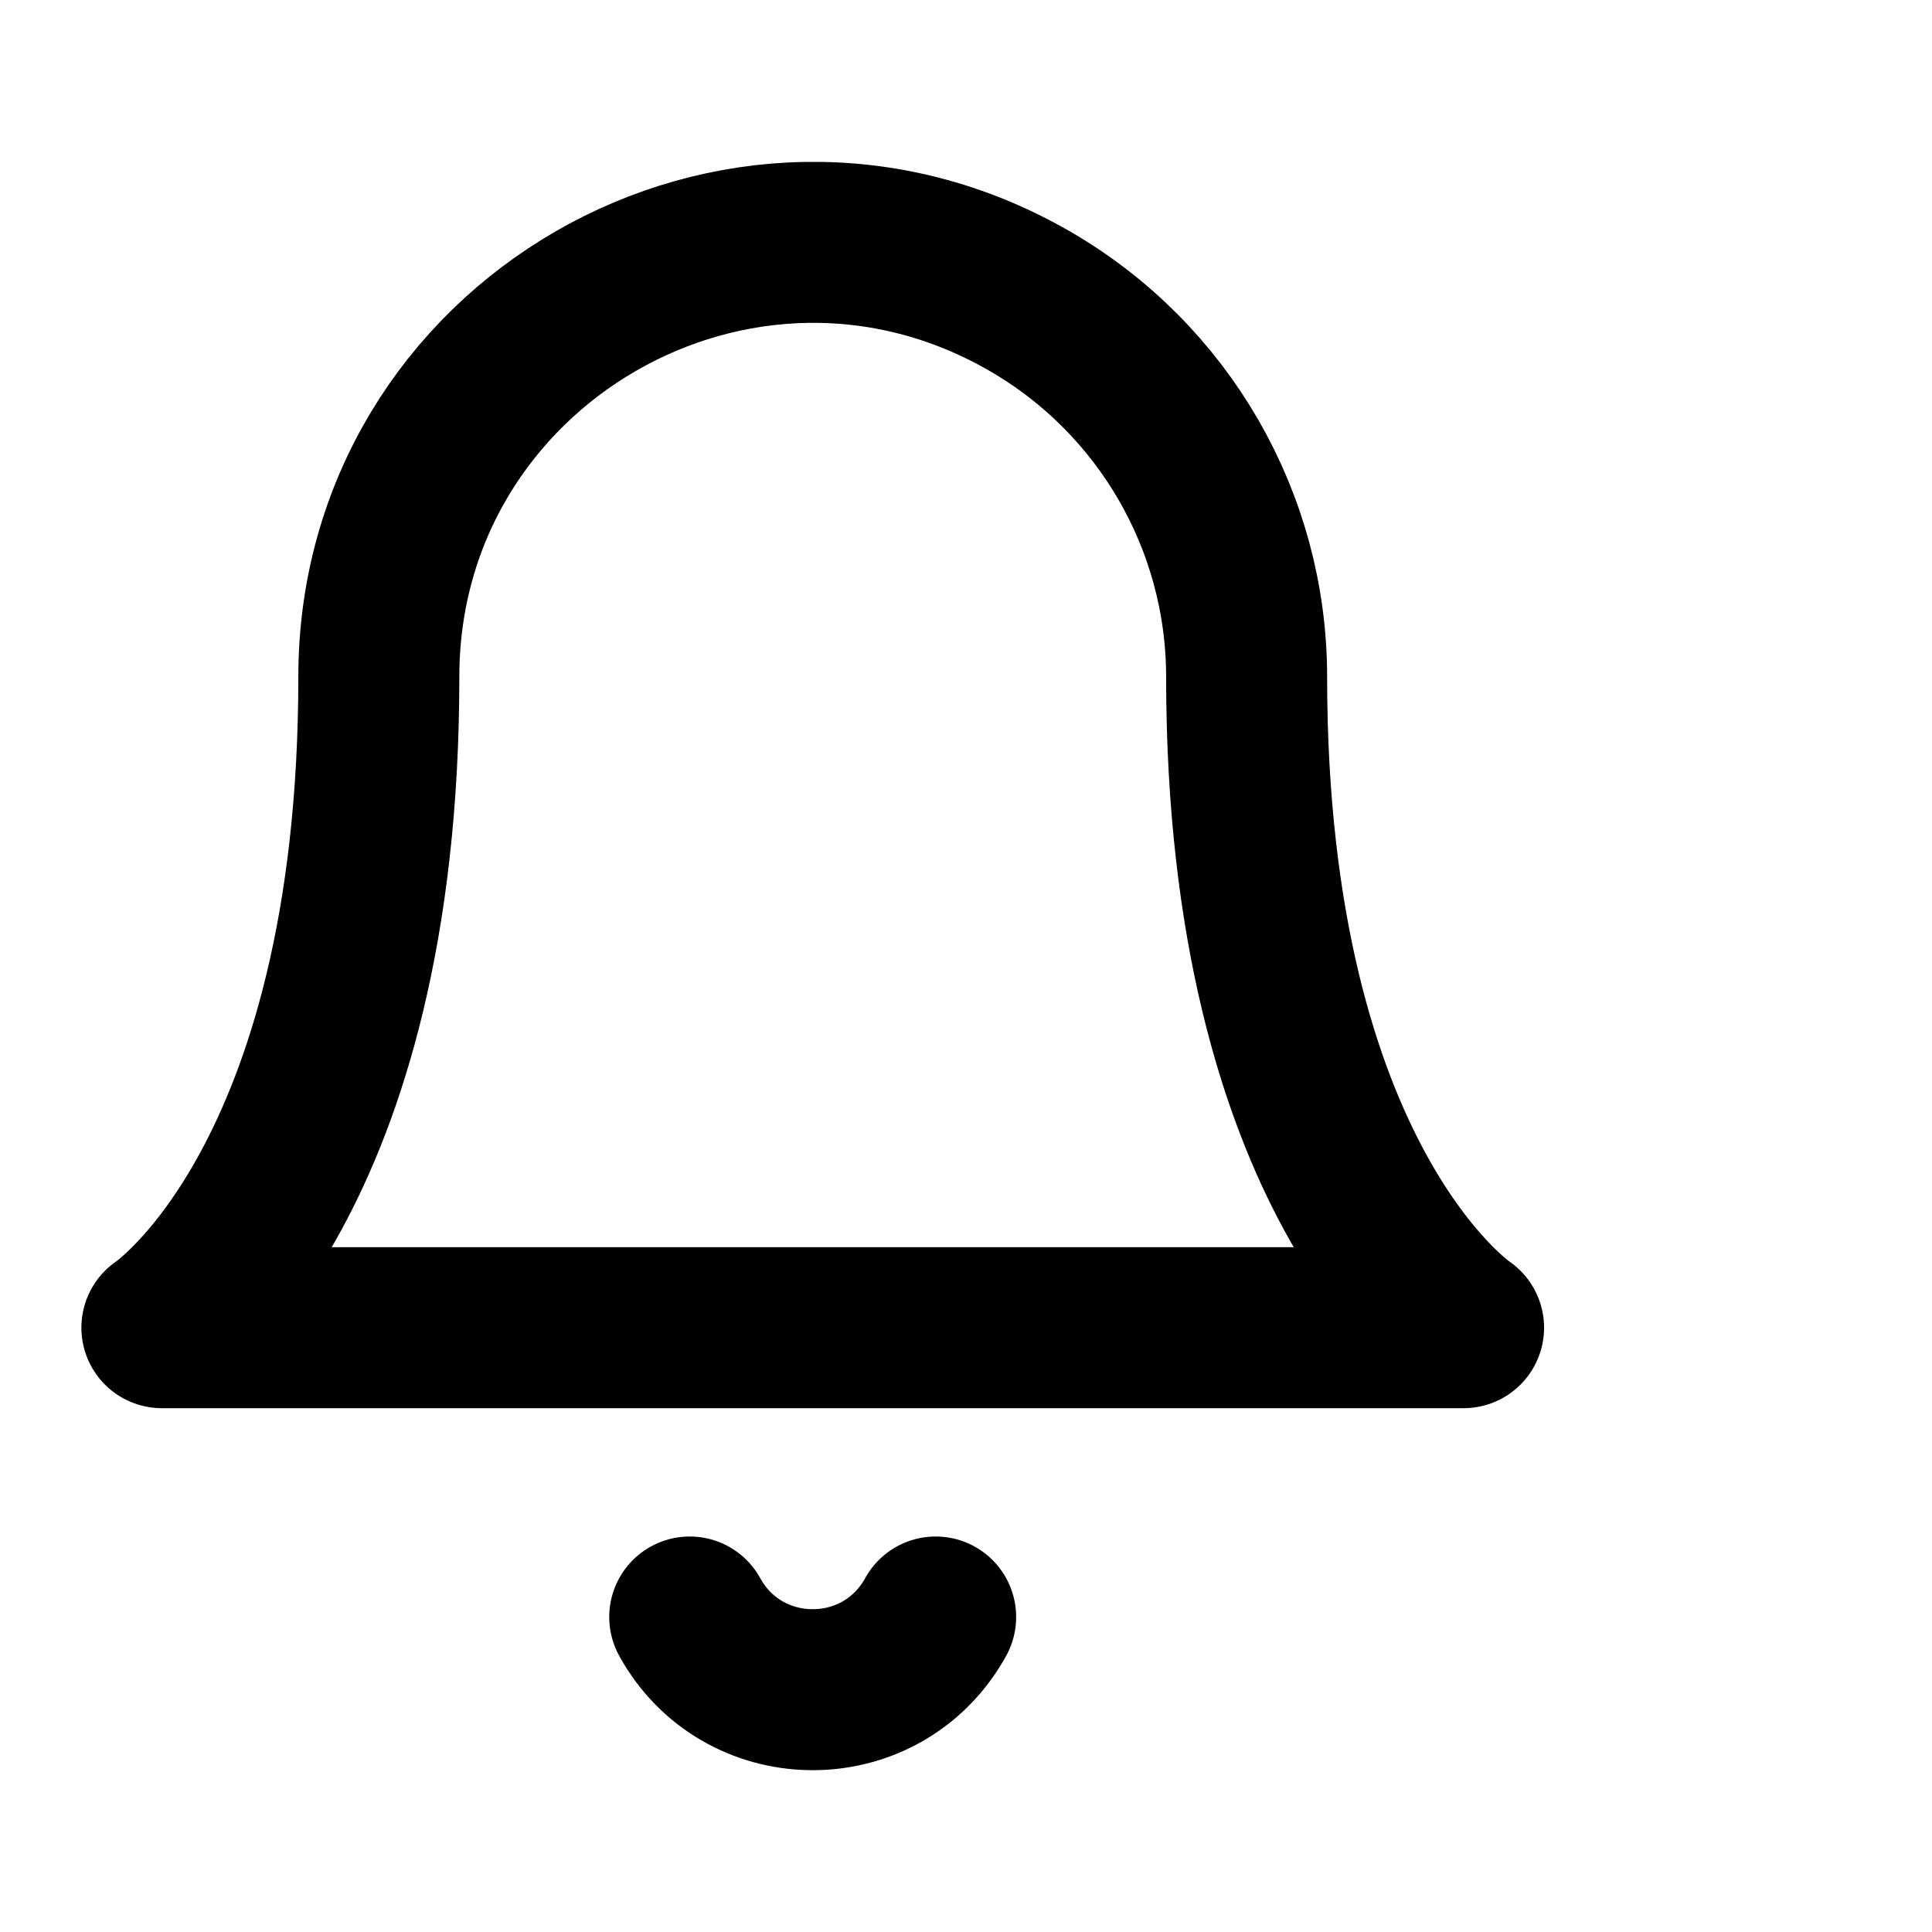
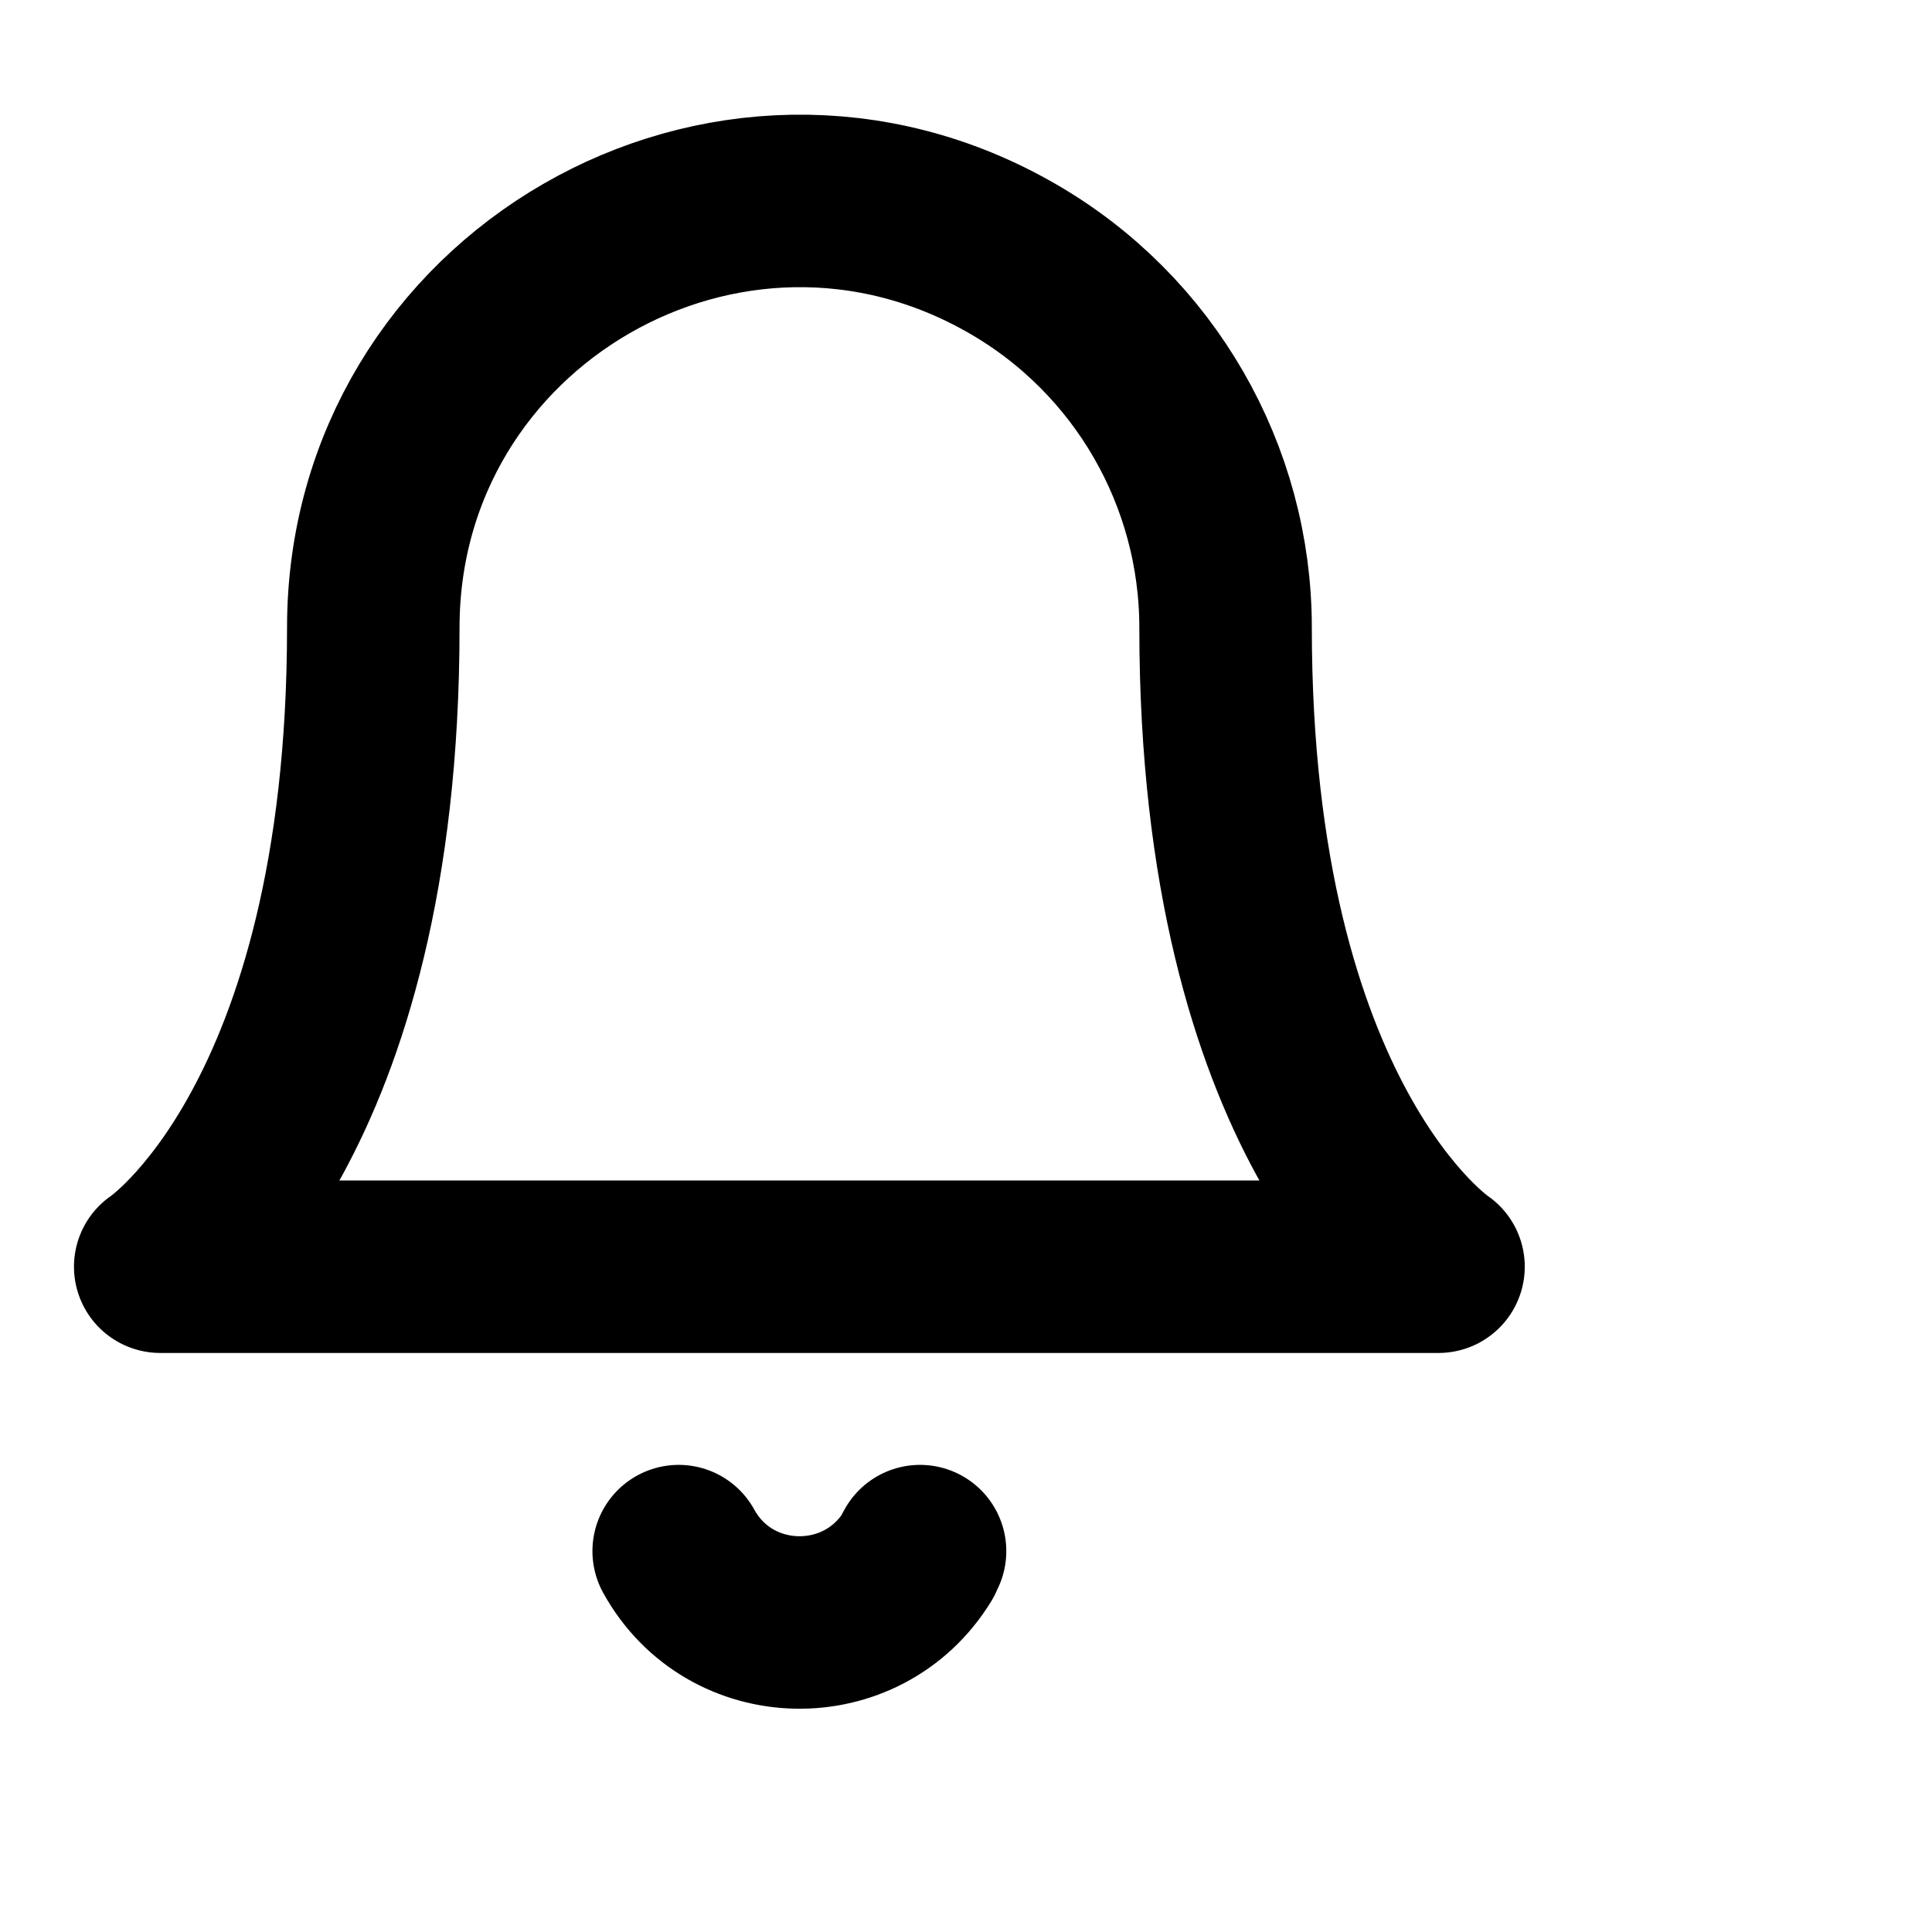
- <svg xmlns="http://www.w3.org/2000/svg" width="24" height="24" viewBox="0 0 24 24" fill="none" stroke="currentColor" stroke-width="2" stroke-linecap="round" stroke-linejoin="round" class="lucide lucide-bell">
-   <path d="M 4.706 8.408 C 4.706 4.259 9.198 1.666 12.792 3.741 C 14.459 4.704 15.486 6.483 15.486 8.408 C 15.486 14.697 18.181 16.493 18.181 16.493 L 2.011 16.493 C 2.011 16.493 4.706 14.697 4.706 8.408" style="" />
-   <path d="M 8.568 20.087 C 9.215 21.263 10.892 21.297 11.587 20.15 C 11.6 20.13 11.611 20.109 11.623 20.087" style="" />
+ <svg xmlns="http://www.w3.org/2000/svg" width="14" height="14" viewBox="0 0 14 14" fill="none" stroke="currentColor" stroke-width="1.25" stroke-linecap="round" stroke-linejoin="round" class="lucide lucide-bell">
+   <path d="M 2.705 4.548 C 2.705 2.171 5.279 0.685 7.338 1.875 C 8.292 2.425 8.881 3.445 8.881 4.548 C 8.881 8.151 10.424 9.179 10.424 9.179 L 1.161 9.179 C 1.161 9.179 2.705 8.151 2.705 4.548" style="" />
+   <path d="M 4.918 11.24 C 5.288 11.913 6.249 11.933 6.65 11.277 C 6.653 11.263 6.66 11.253 6.667 11.24" style="" />
</svg>
